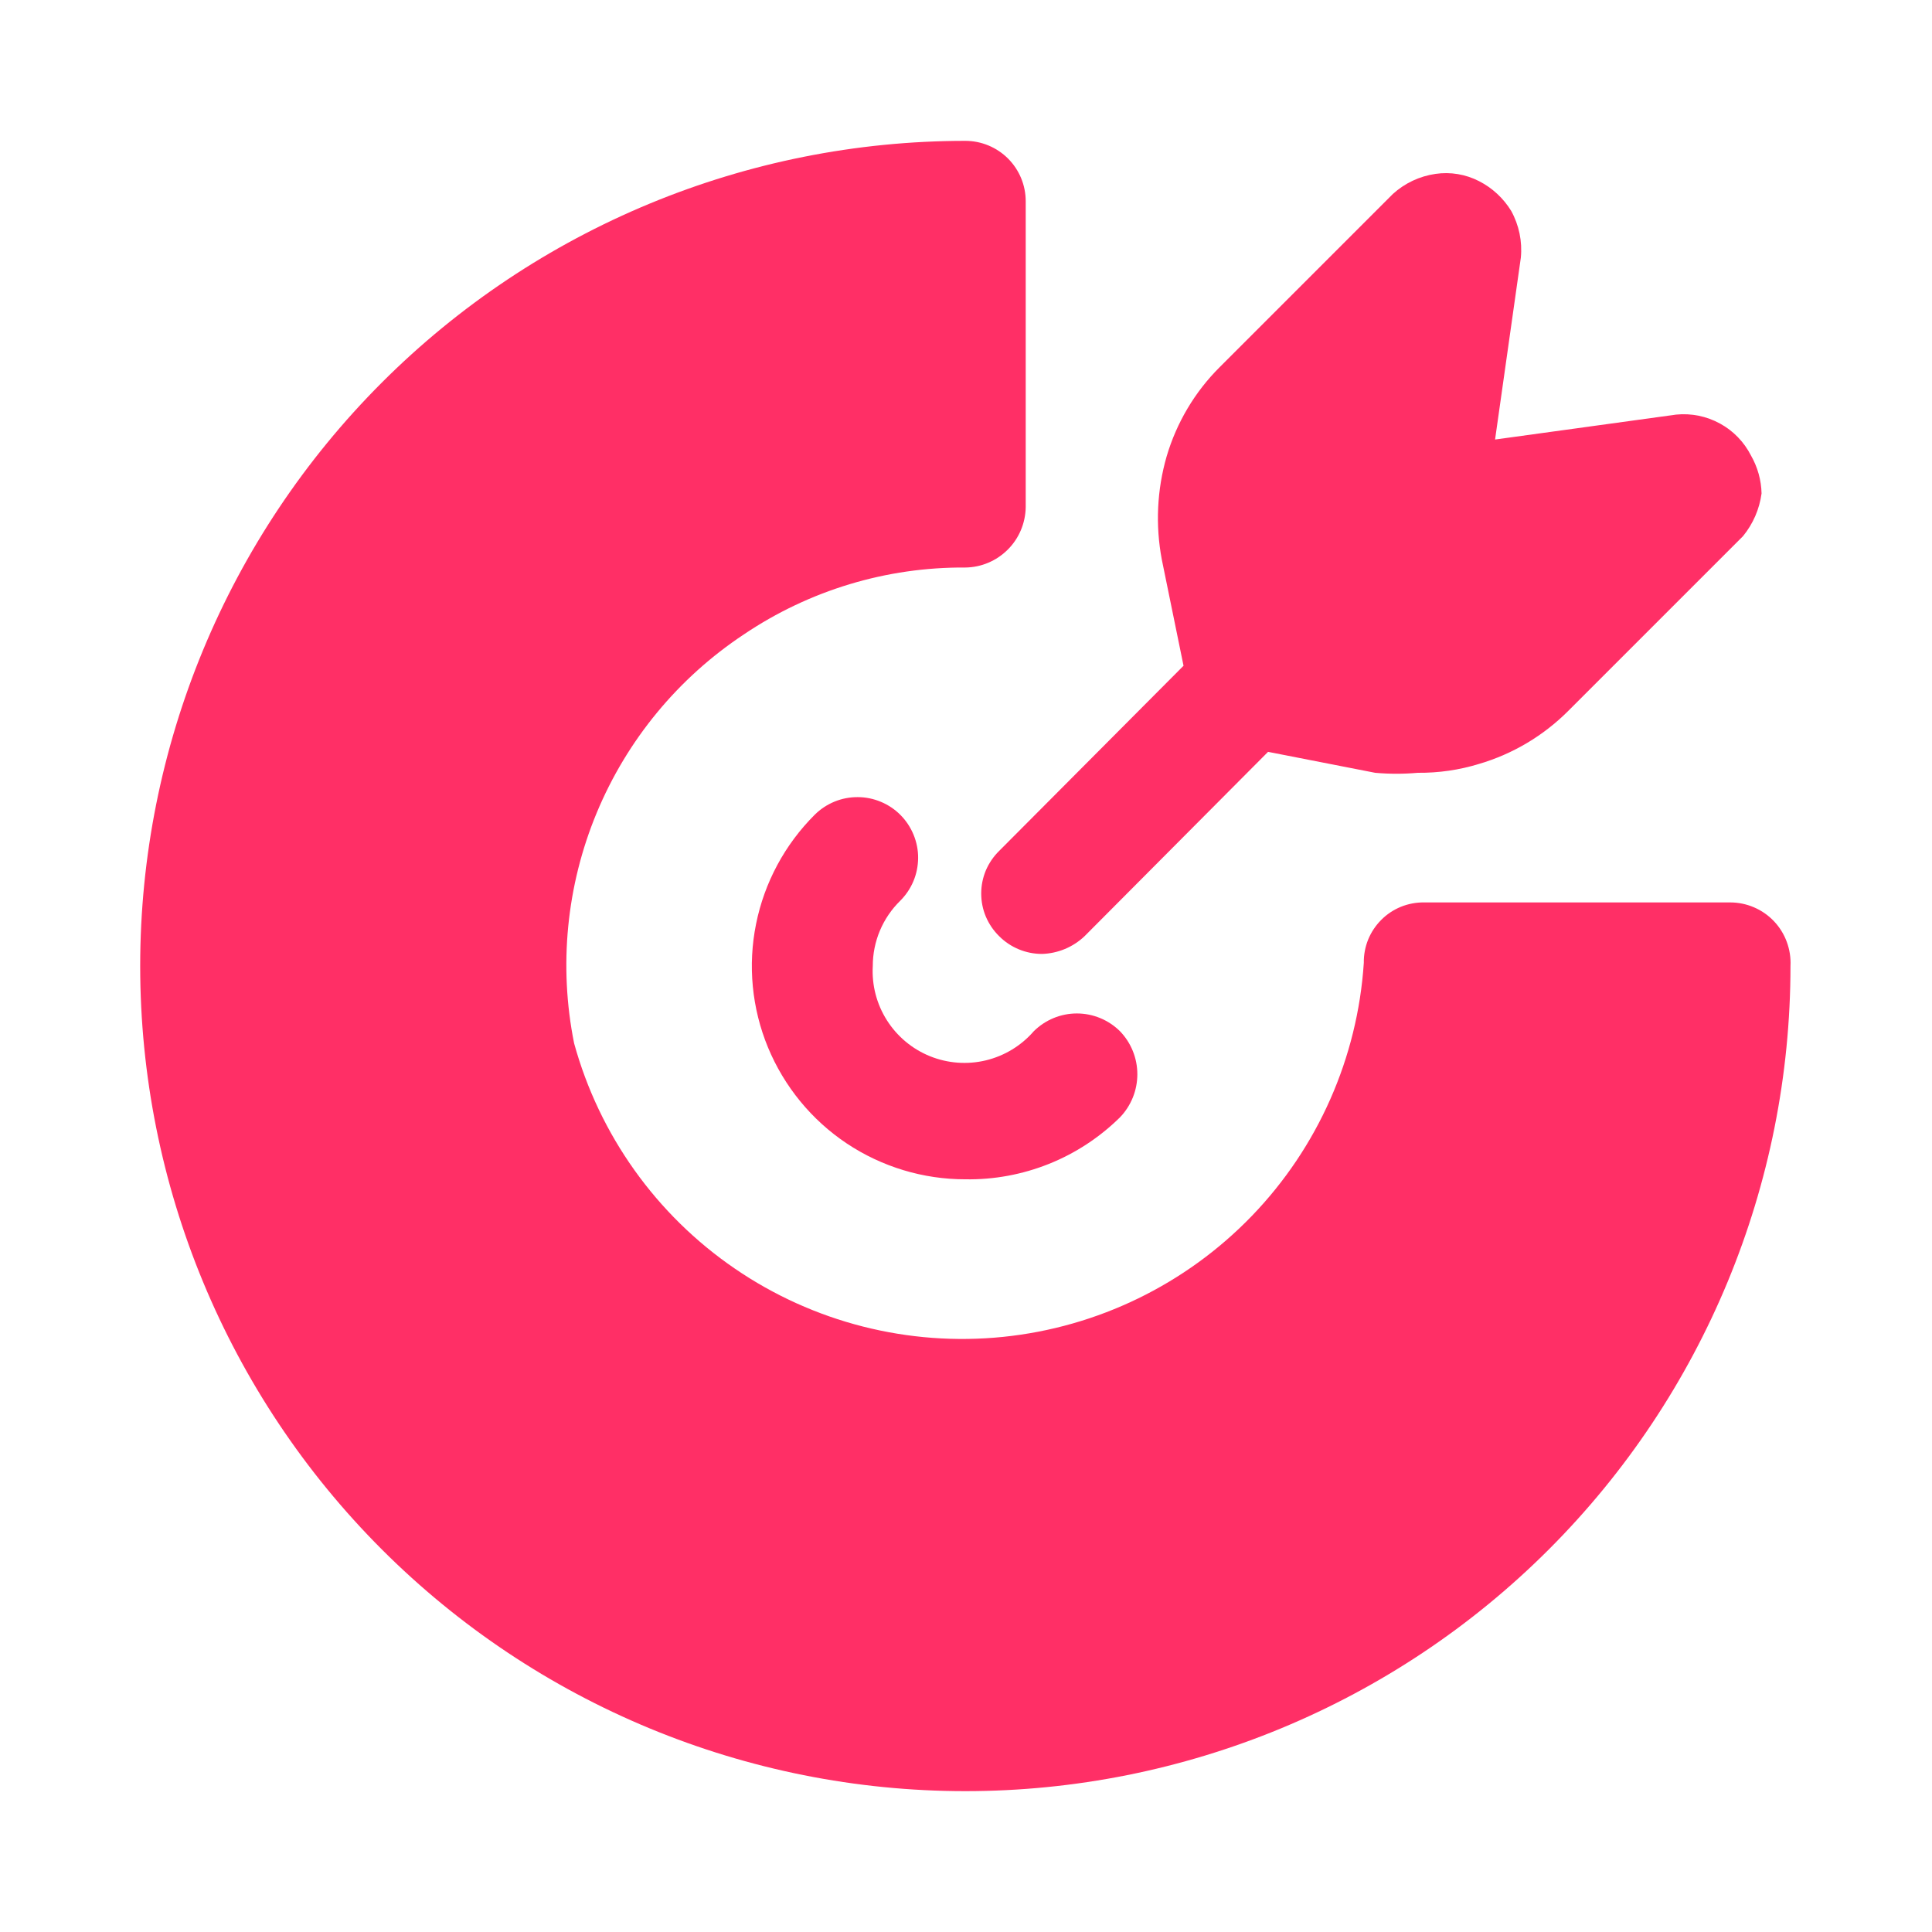
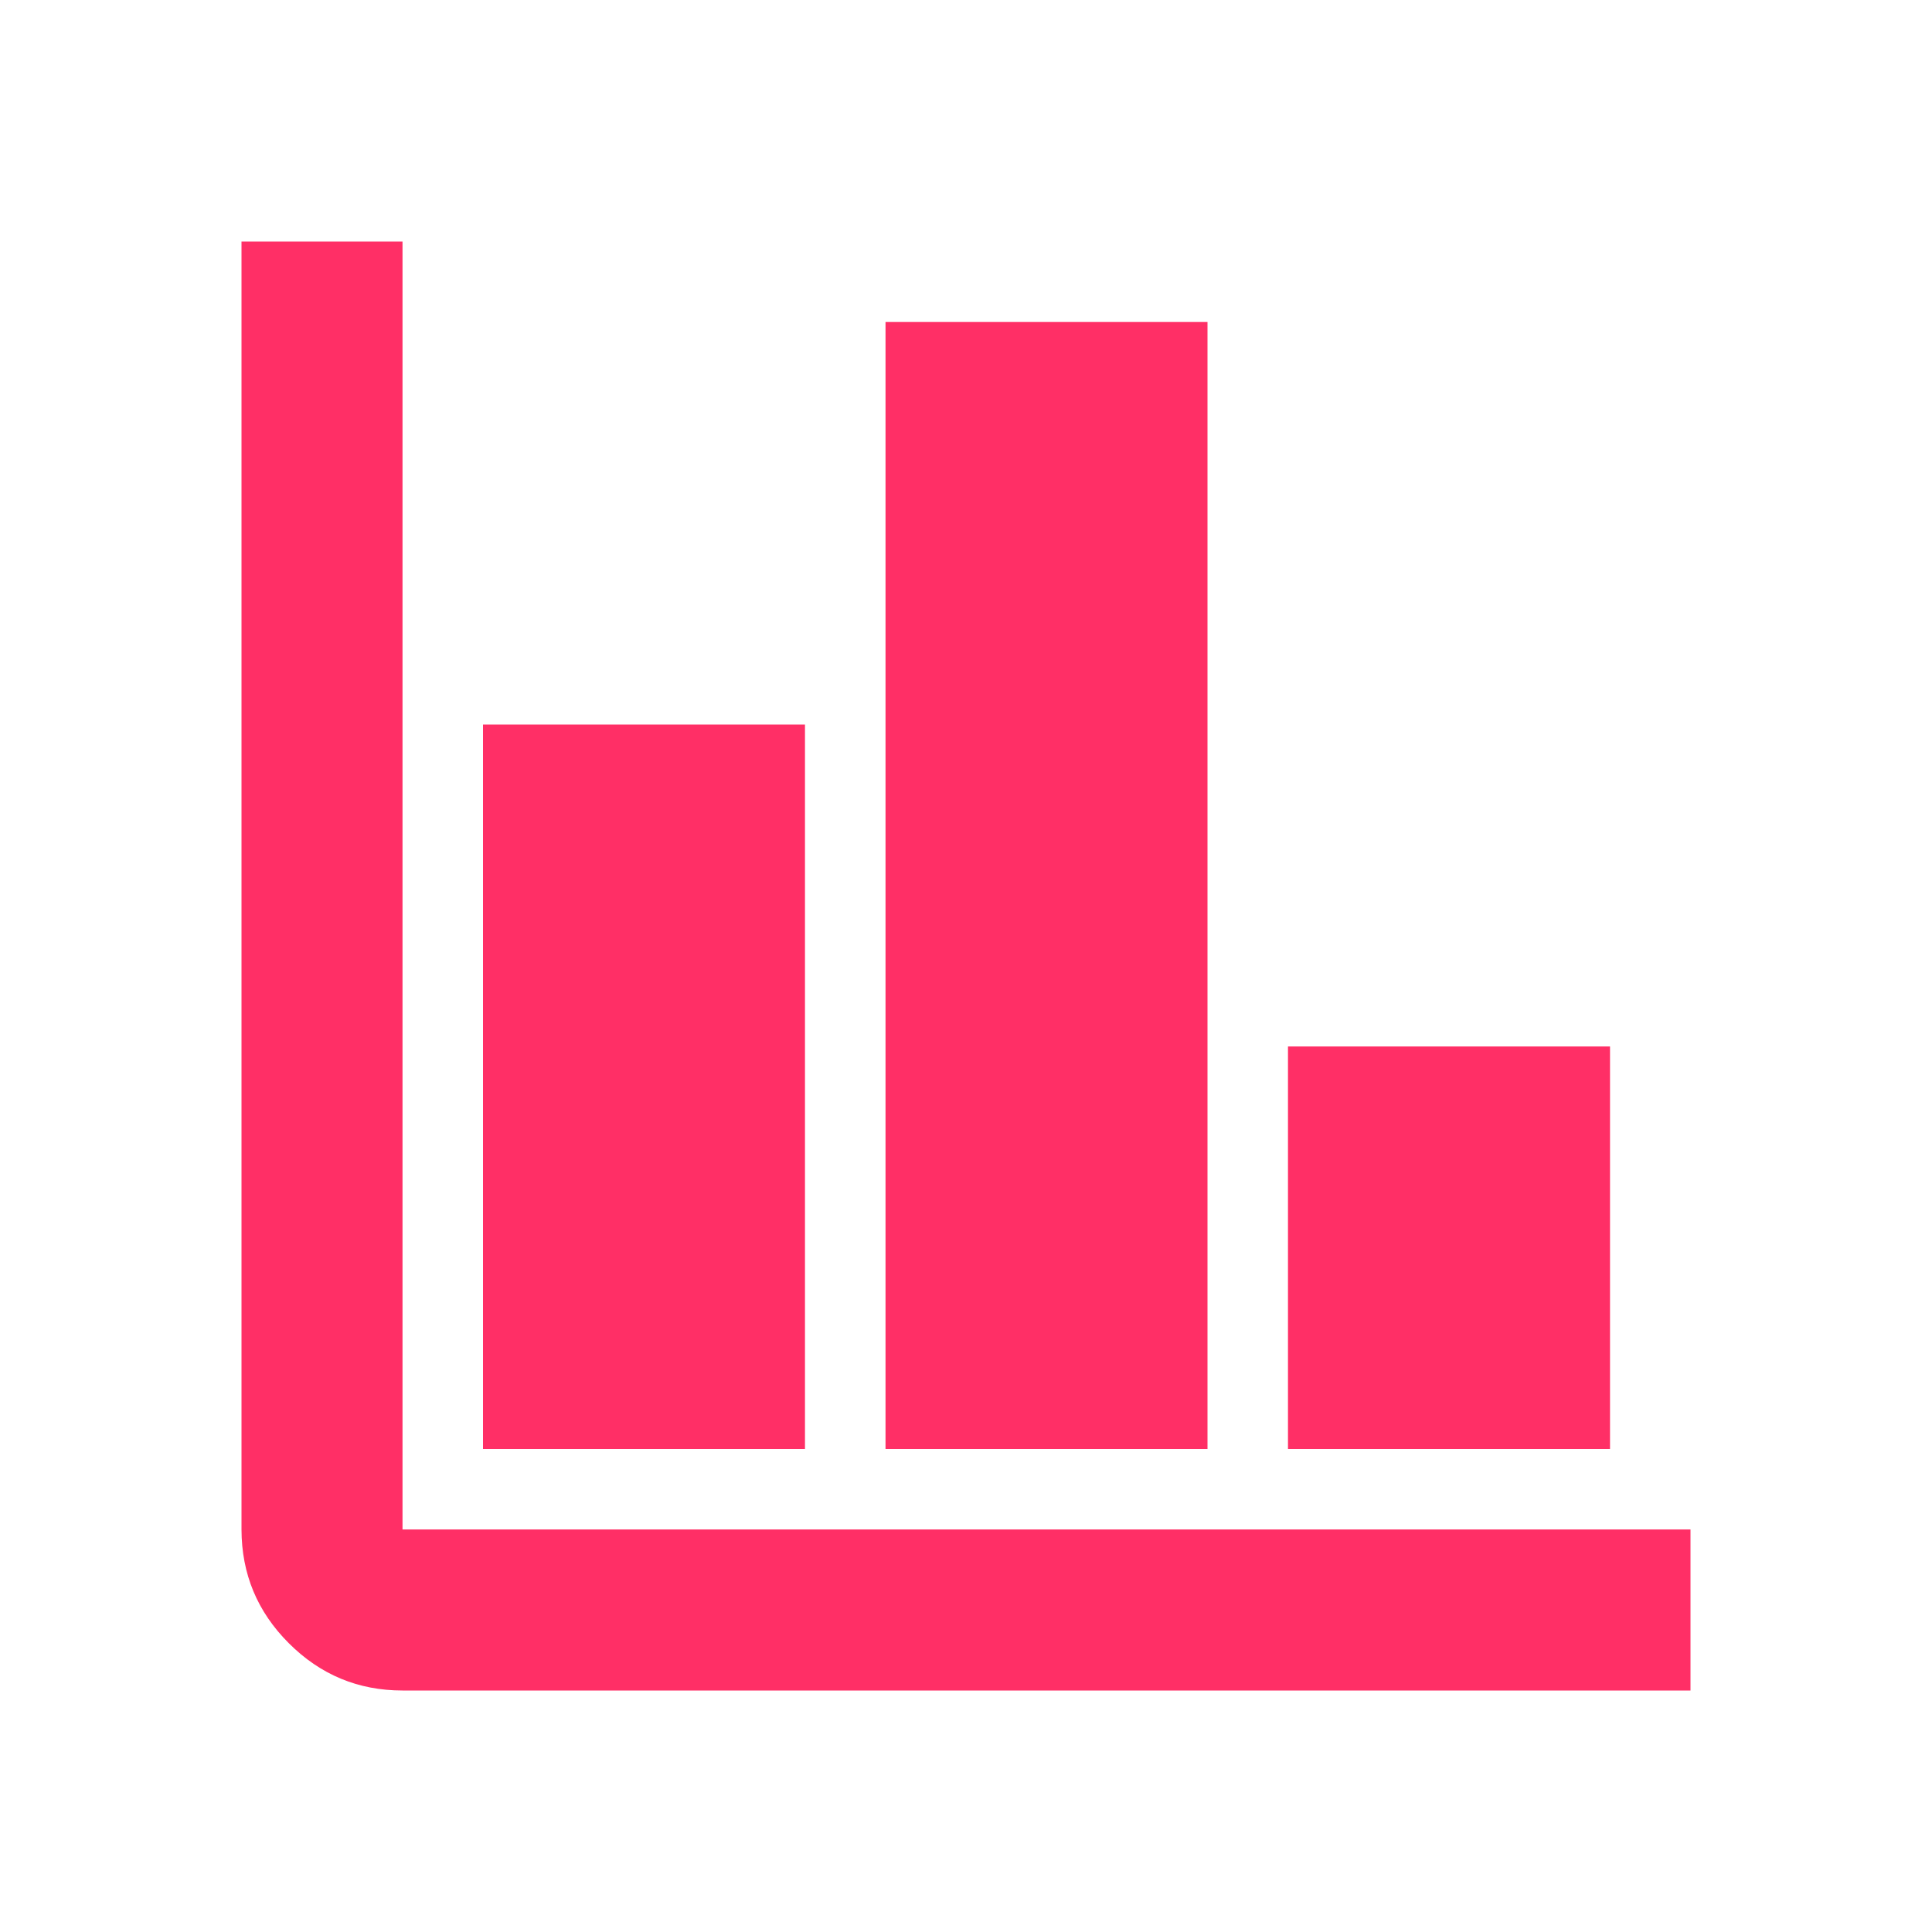
<svg xmlns="http://www.w3.org/2000/svg" width="32" height="32" viewBox="0 0 32 32" fill="none">
-   <path d="M15.99 19.533C15.29 19.534 14.605 19.326 14.023 18.938C13.441 18.549 12.988 17.995 12.72 17.348C12.453 16.701 12.384 15.989 12.523 15.303C12.661 14.617 13 13.987 13.496 13.493C13.59 13.4 13.701 13.327 13.823 13.277C13.945 13.227 14.076 13.202 14.208 13.203C14.339 13.203 14.47 13.23 14.591 13.281C14.713 13.332 14.823 13.406 14.916 13.5C15.009 13.594 15.082 13.705 15.132 13.827C15.182 13.949 15.208 14.079 15.207 14.211C15.206 14.343 15.18 14.474 15.129 14.595C15.078 14.717 15.003 14.827 14.91 14.92C14.766 15.061 14.652 15.229 14.574 15.414C14.496 15.6 14.456 15.799 14.456 16C14.438 16.317 14.52 16.631 14.69 16.899C14.86 17.167 15.109 17.375 15.403 17.494C15.697 17.613 16.021 17.637 16.329 17.563C16.638 17.488 16.915 17.32 17.123 17.08C17.313 16.892 17.569 16.786 17.836 16.786C18.104 16.786 18.36 16.892 18.55 17.08C18.735 17.271 18.838 17.527 18.838 17.793C18.838 18.059 18.735 18.315 18.55 18.507C18.213 18.839 17.813 19.102 17.373 19.278C16.933 19.454 16.463 19.541 15.99 19.533Z" fill="#FF2F66" />
-   <path d="M29.656 16C29.656 19.625 28.216 23.101 25.653 25.664C23.09 28.227 19.614 29.667 15.989 29.667C12.364 29.667 8.888 28.227 6.325 25.664C3.762 23.101 2.322 19.625 2.322 16C2.322 12.375 3.762 8.899 6.325 6.336C8.888 3.773 12.364 2.333 15.989 2.333C16.254 2.333 16.509 2.439 16.696 2.626C16.884 2.814 16.989 3.068 16.989 3.333V8.4C16.985 8.664 16.879 8.917 16.692 9.103C16.505 9.29 16.253 9.397 15.989 9.4C14.683 9.391 13.405 9.777 12.322 10.507C11.233 11.228 10.384 12.258 9.883 13.464C9.382 14.671 9.252 15.999 9.509 17.28C9.927 18.799 10.87 20.122 12.171 21.012C13.471 21.902 15.045 22.303 16.613 22.143C18.18 21.983 19.641 21.273 20.735 20.139C21.829 19.005 22.486 17.519 22.589 15.947C22.587 15.815 22.612 15.684 22.661 15.562C22.711 15.44 22.785 15.329 22.878 15.236C22.971 15.142 23.082 15.069 23.204 15.019C23.326 14.97 23.457 14.945 23.589 14.947H28.656C28.791 14.947 28.926 14.974 29.051 15.028C29.176 15.081 29.289 15.16 29.382 15.258C29.476 15.357 29.548 15.473 29.595 15.601C29.642 15.729 29.663 15.864 29.656 16Z" fill="#FF2F66" />
-   <path d="M29.177 8.173C29.142 8.433 29.036 8.677 28.87 8.88L25.977 11.773C25.565 12.186 25.056 12.489 24.497 12.653C24.169 12.754 23.827 12.803 23.483 12.8C23.248 12.821 23.012 12.821 22.777 12.8L21.003 12.453L17.963 15.507C17.772 15.688 17.52 15.793 17.257 15.8C16.992 15.8 16.737 15.694 16.55 15.507C16.456 15.415 16.381 15.305 16.329 15.183C16.278 15.062 16.252 14.932 16.252 14.8C16.252 14.668 16.278 14.538 16.329 14.416C16.381 14.295 16.456 14.185 16.55 14.093L19.603 11.027L19.243 9.267C19.136 8.699 19.163 8.115 19.323 7.56C19.488 7 19.79 6.491 20.203 6.08L23.07 3.213C23.267 3.034 23.513 2.918 23.777 2.88C24.023 2.844 24.275 2.886 24.497 3C24.717 3.112 24.901 3.283 25.03 3.493C25.16 3.729 25.216 3.999 25.19 4.267L24.763 7.28L27.763 6.867C28.015 6.842 28.267 6.894 28.488 7.015C28.71 7.136 28.889 7.322 29.003 7.547C29.112 7.738 29.172 7.953 29.177 8.173Z" fill="#FF2F66" />
+   <path d="M6.667 28C5.933 28 5.306 27.739 4.784 27.217C4.262 26.696 4.001 26.068 4 25.333V4H6.667V25.333H28V28H6.667ZM8 24V12H13.333V24H8ZM14.667 24V5.333H20V24H14.667ZM21.333 24V17.333H26.667V24H21.333Z" fill="#FF2F66" />
</svg>
